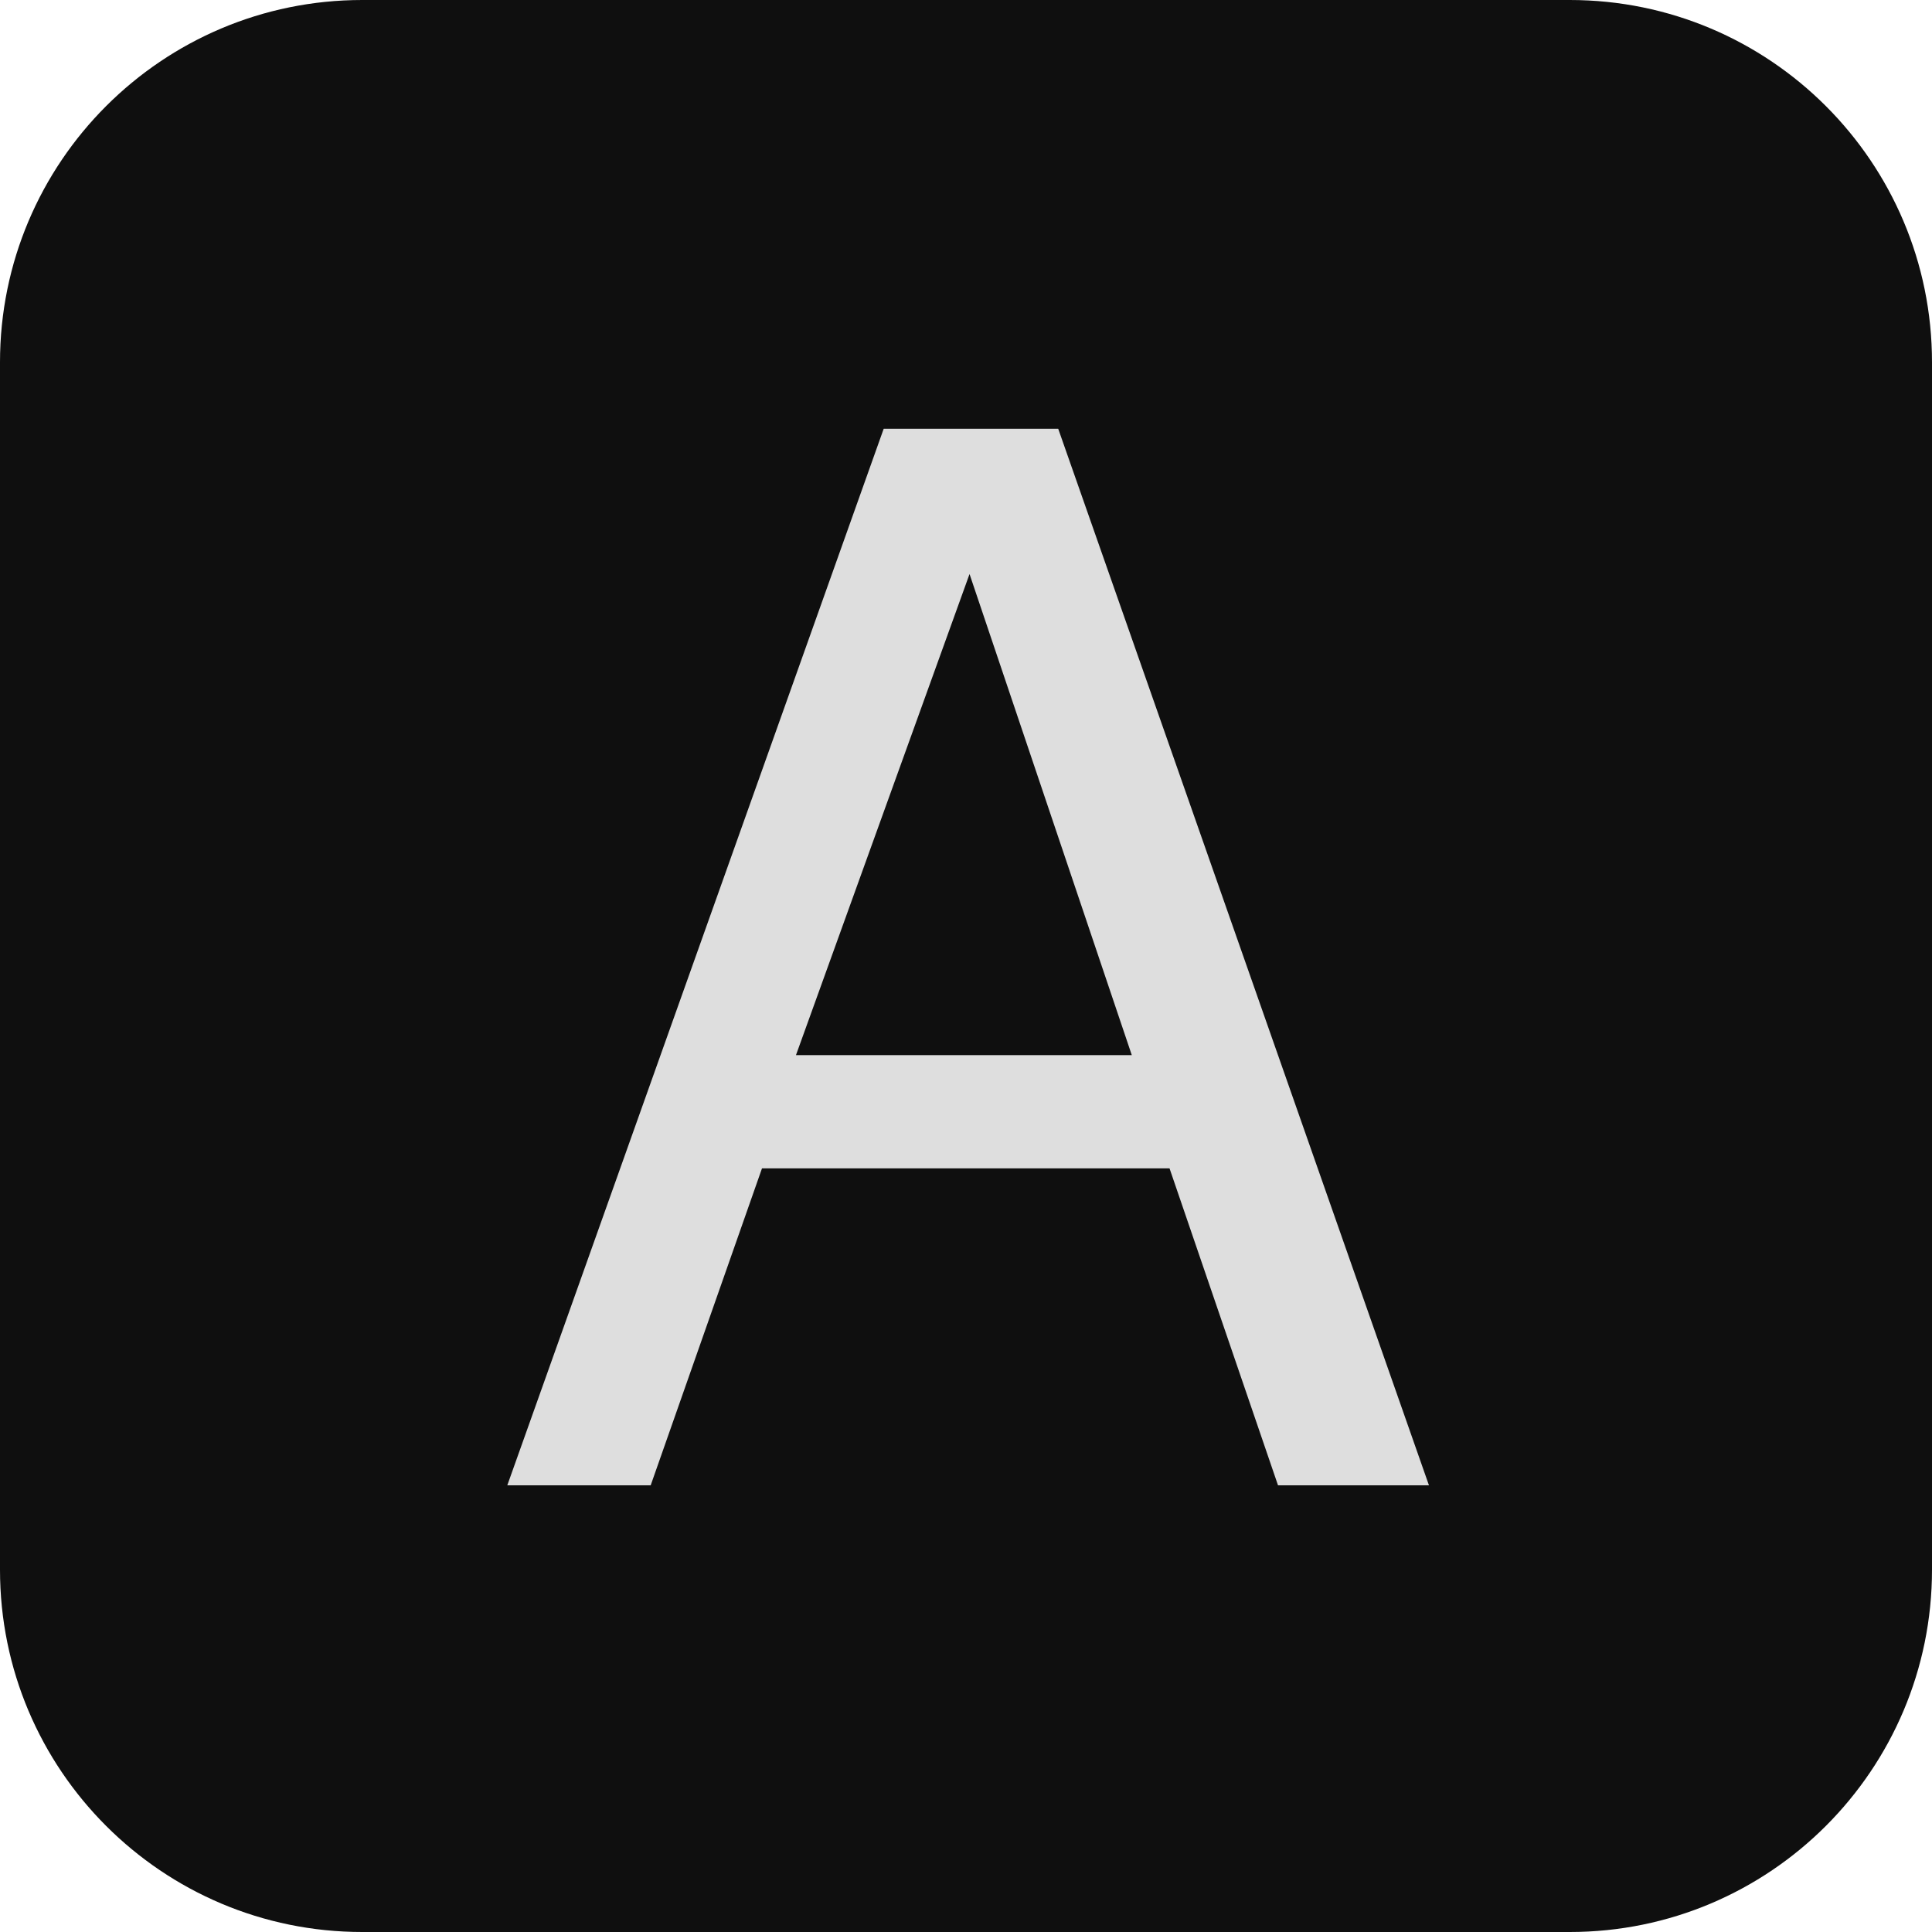
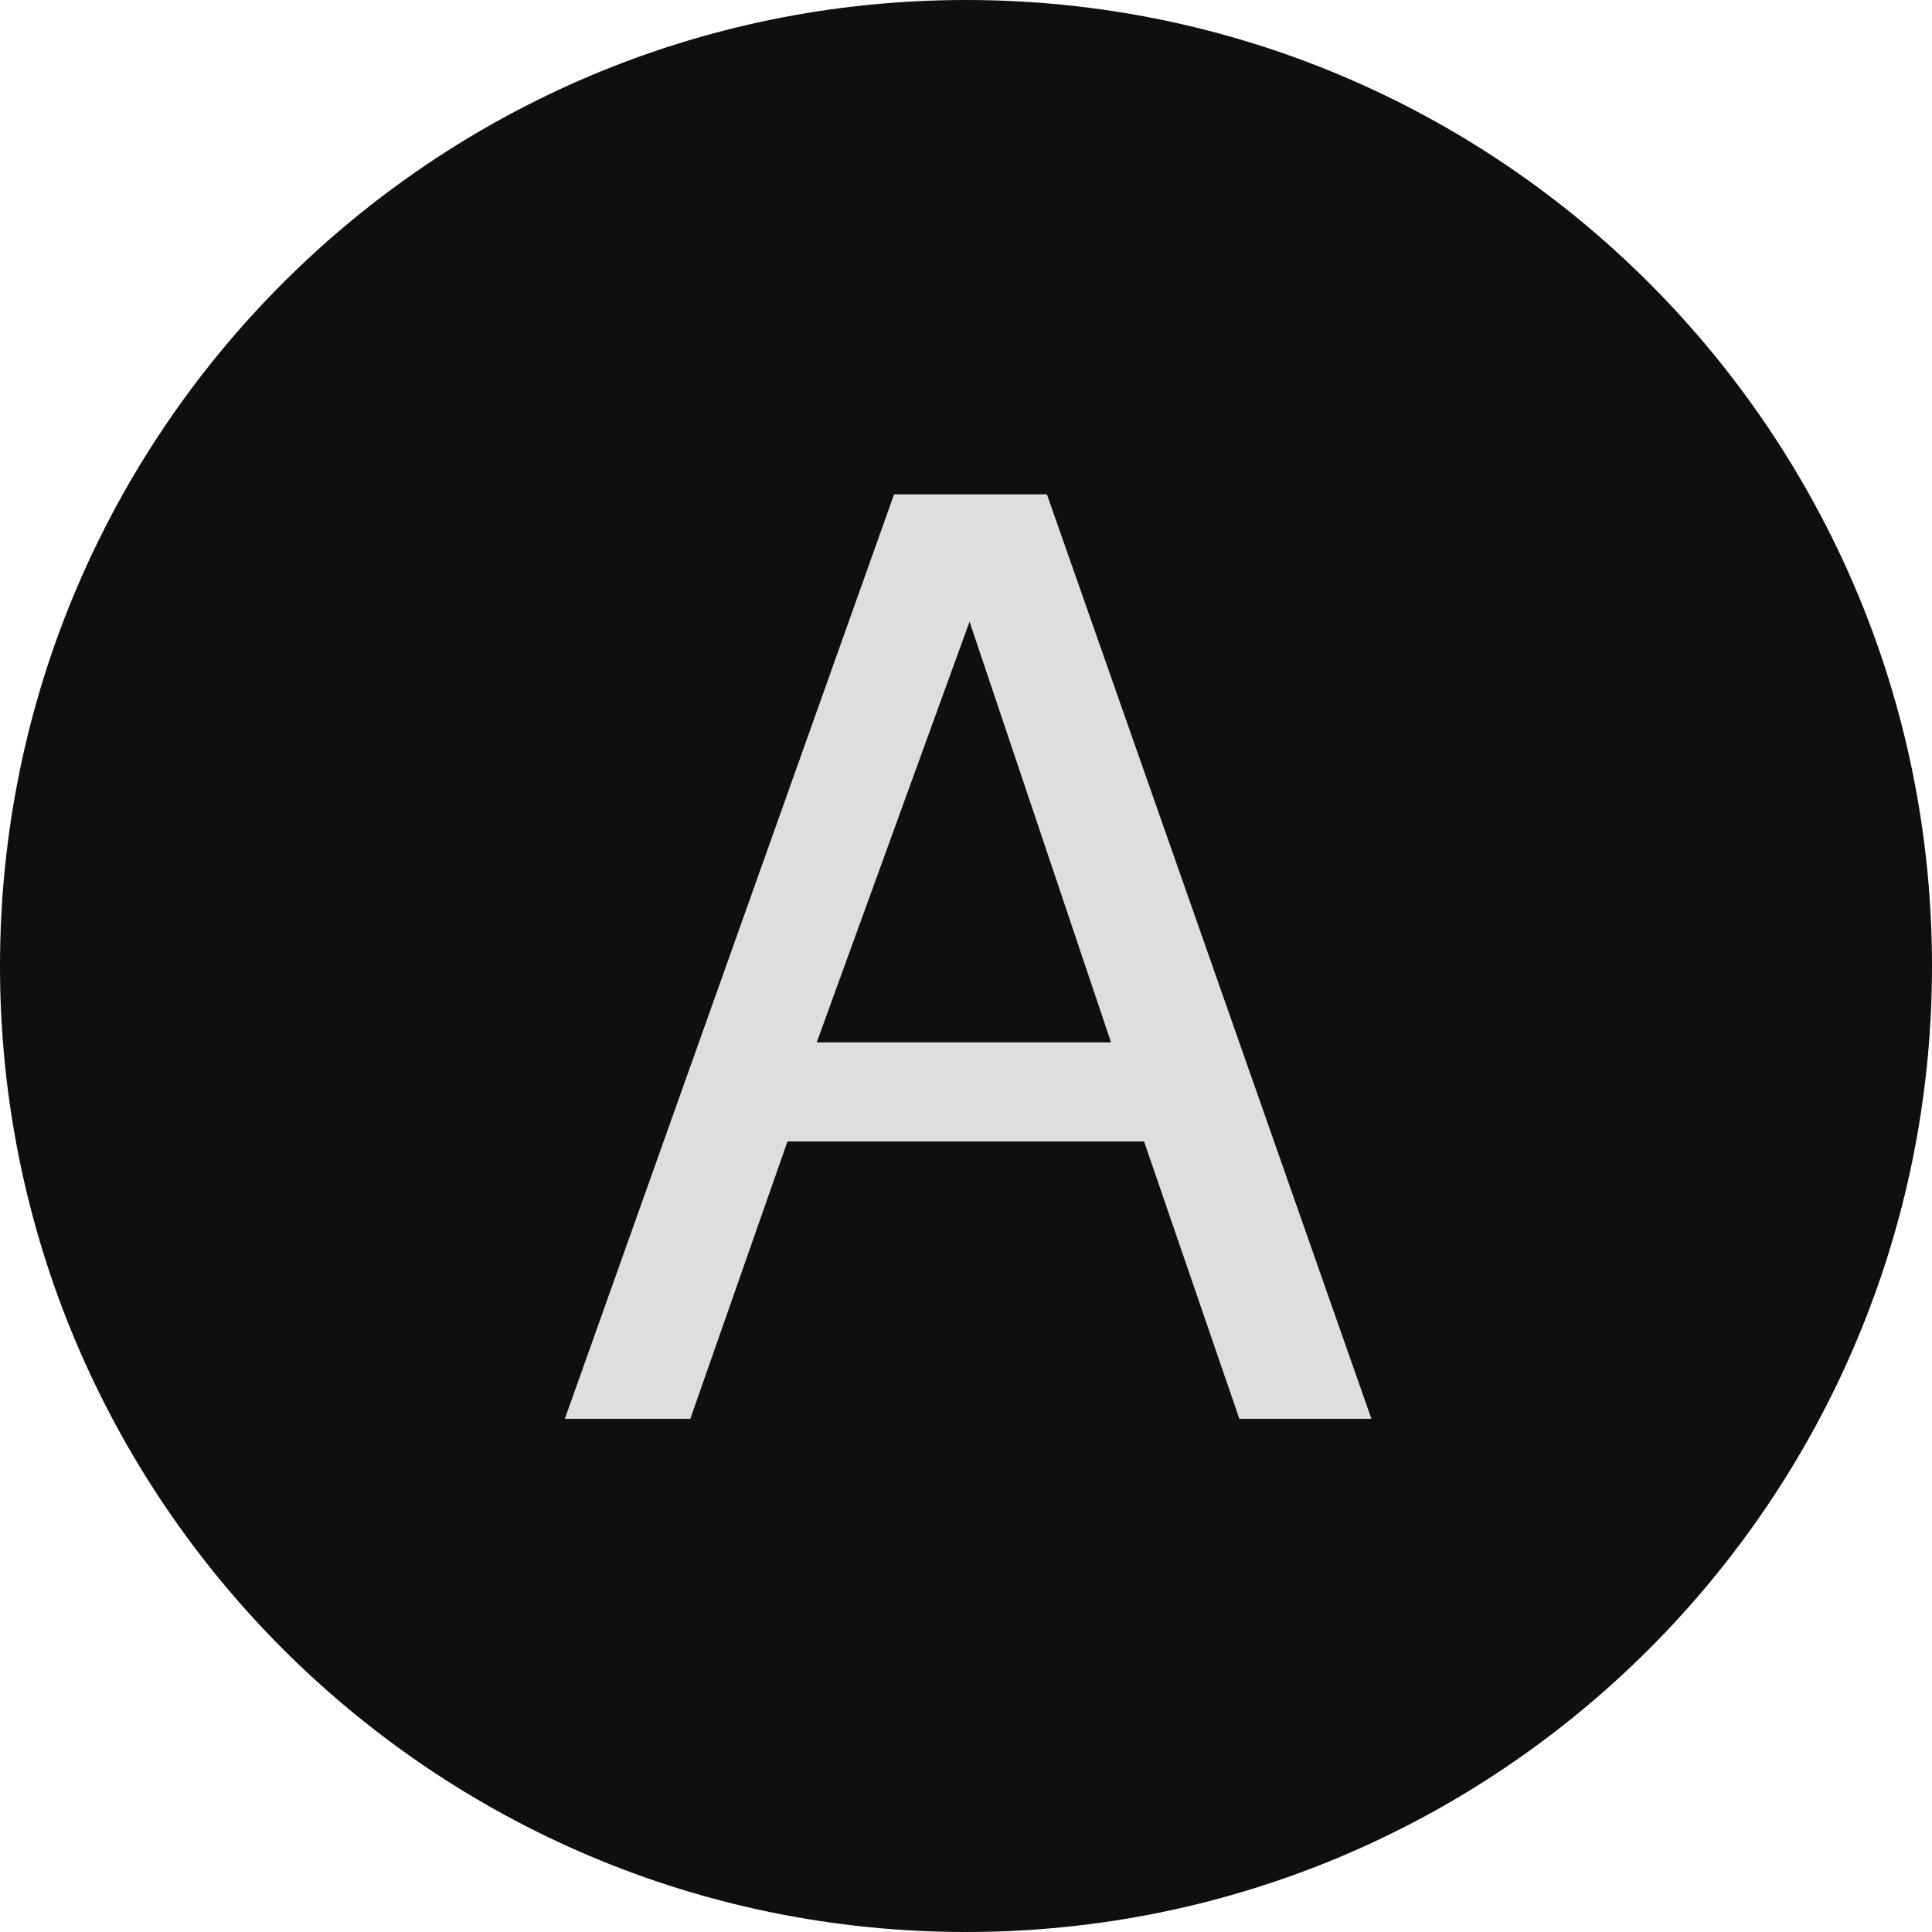
<svg xmlns="http://www.w3.org/2000/svg" viewBox="0 0 32 32">
-   <rect width="32" height="32" rx="6" fill="#0f0f0f" />
-   <text x="16" y="24.6" text-anchor="middle" font-family="Helvetica Neue, Helvetica, Arial, sans-serif" font-size="24" font-weight="500" fill="#dedede">A</text>
+   <circle cx="16" cy="16" r="16" fill="#0f0f0f" />
+   <text x="16" y="23.5" text-anchor="middle" font-family="Helvetica Neue, Helvetica, Arial, sans-serif" font-size="21" font-weight="500" fill="#dedede">A</text>
</svg>
